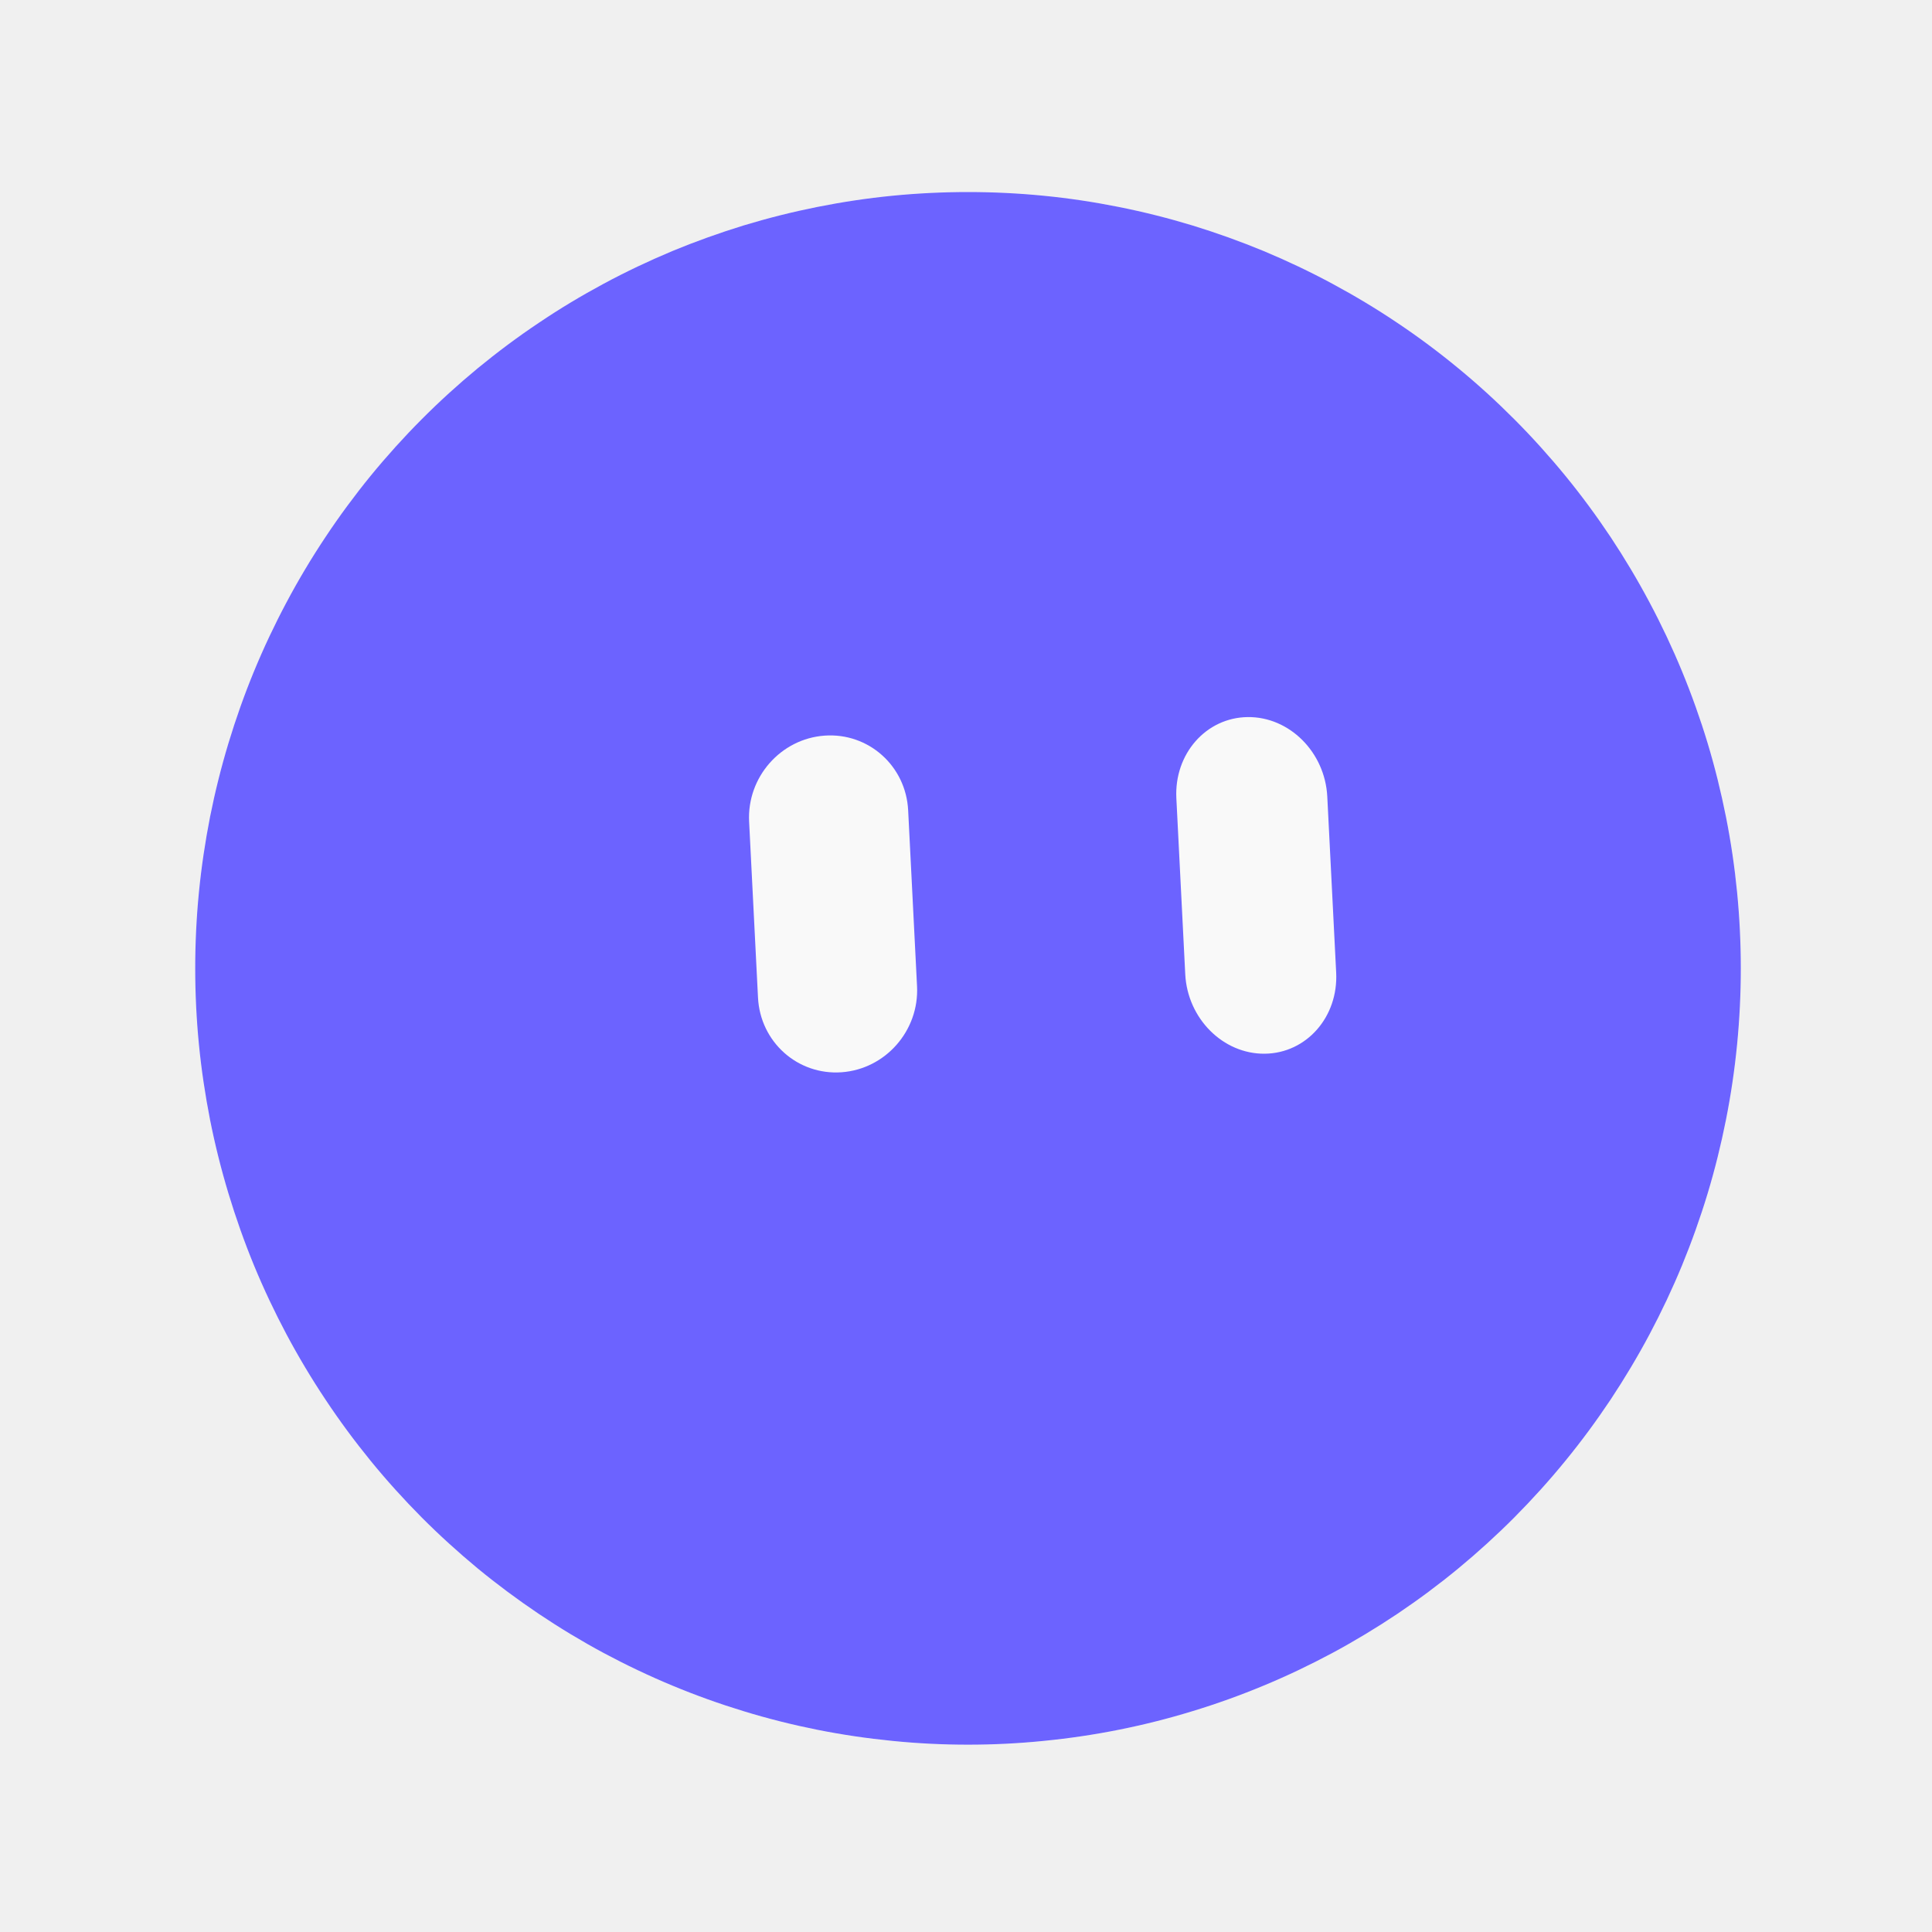
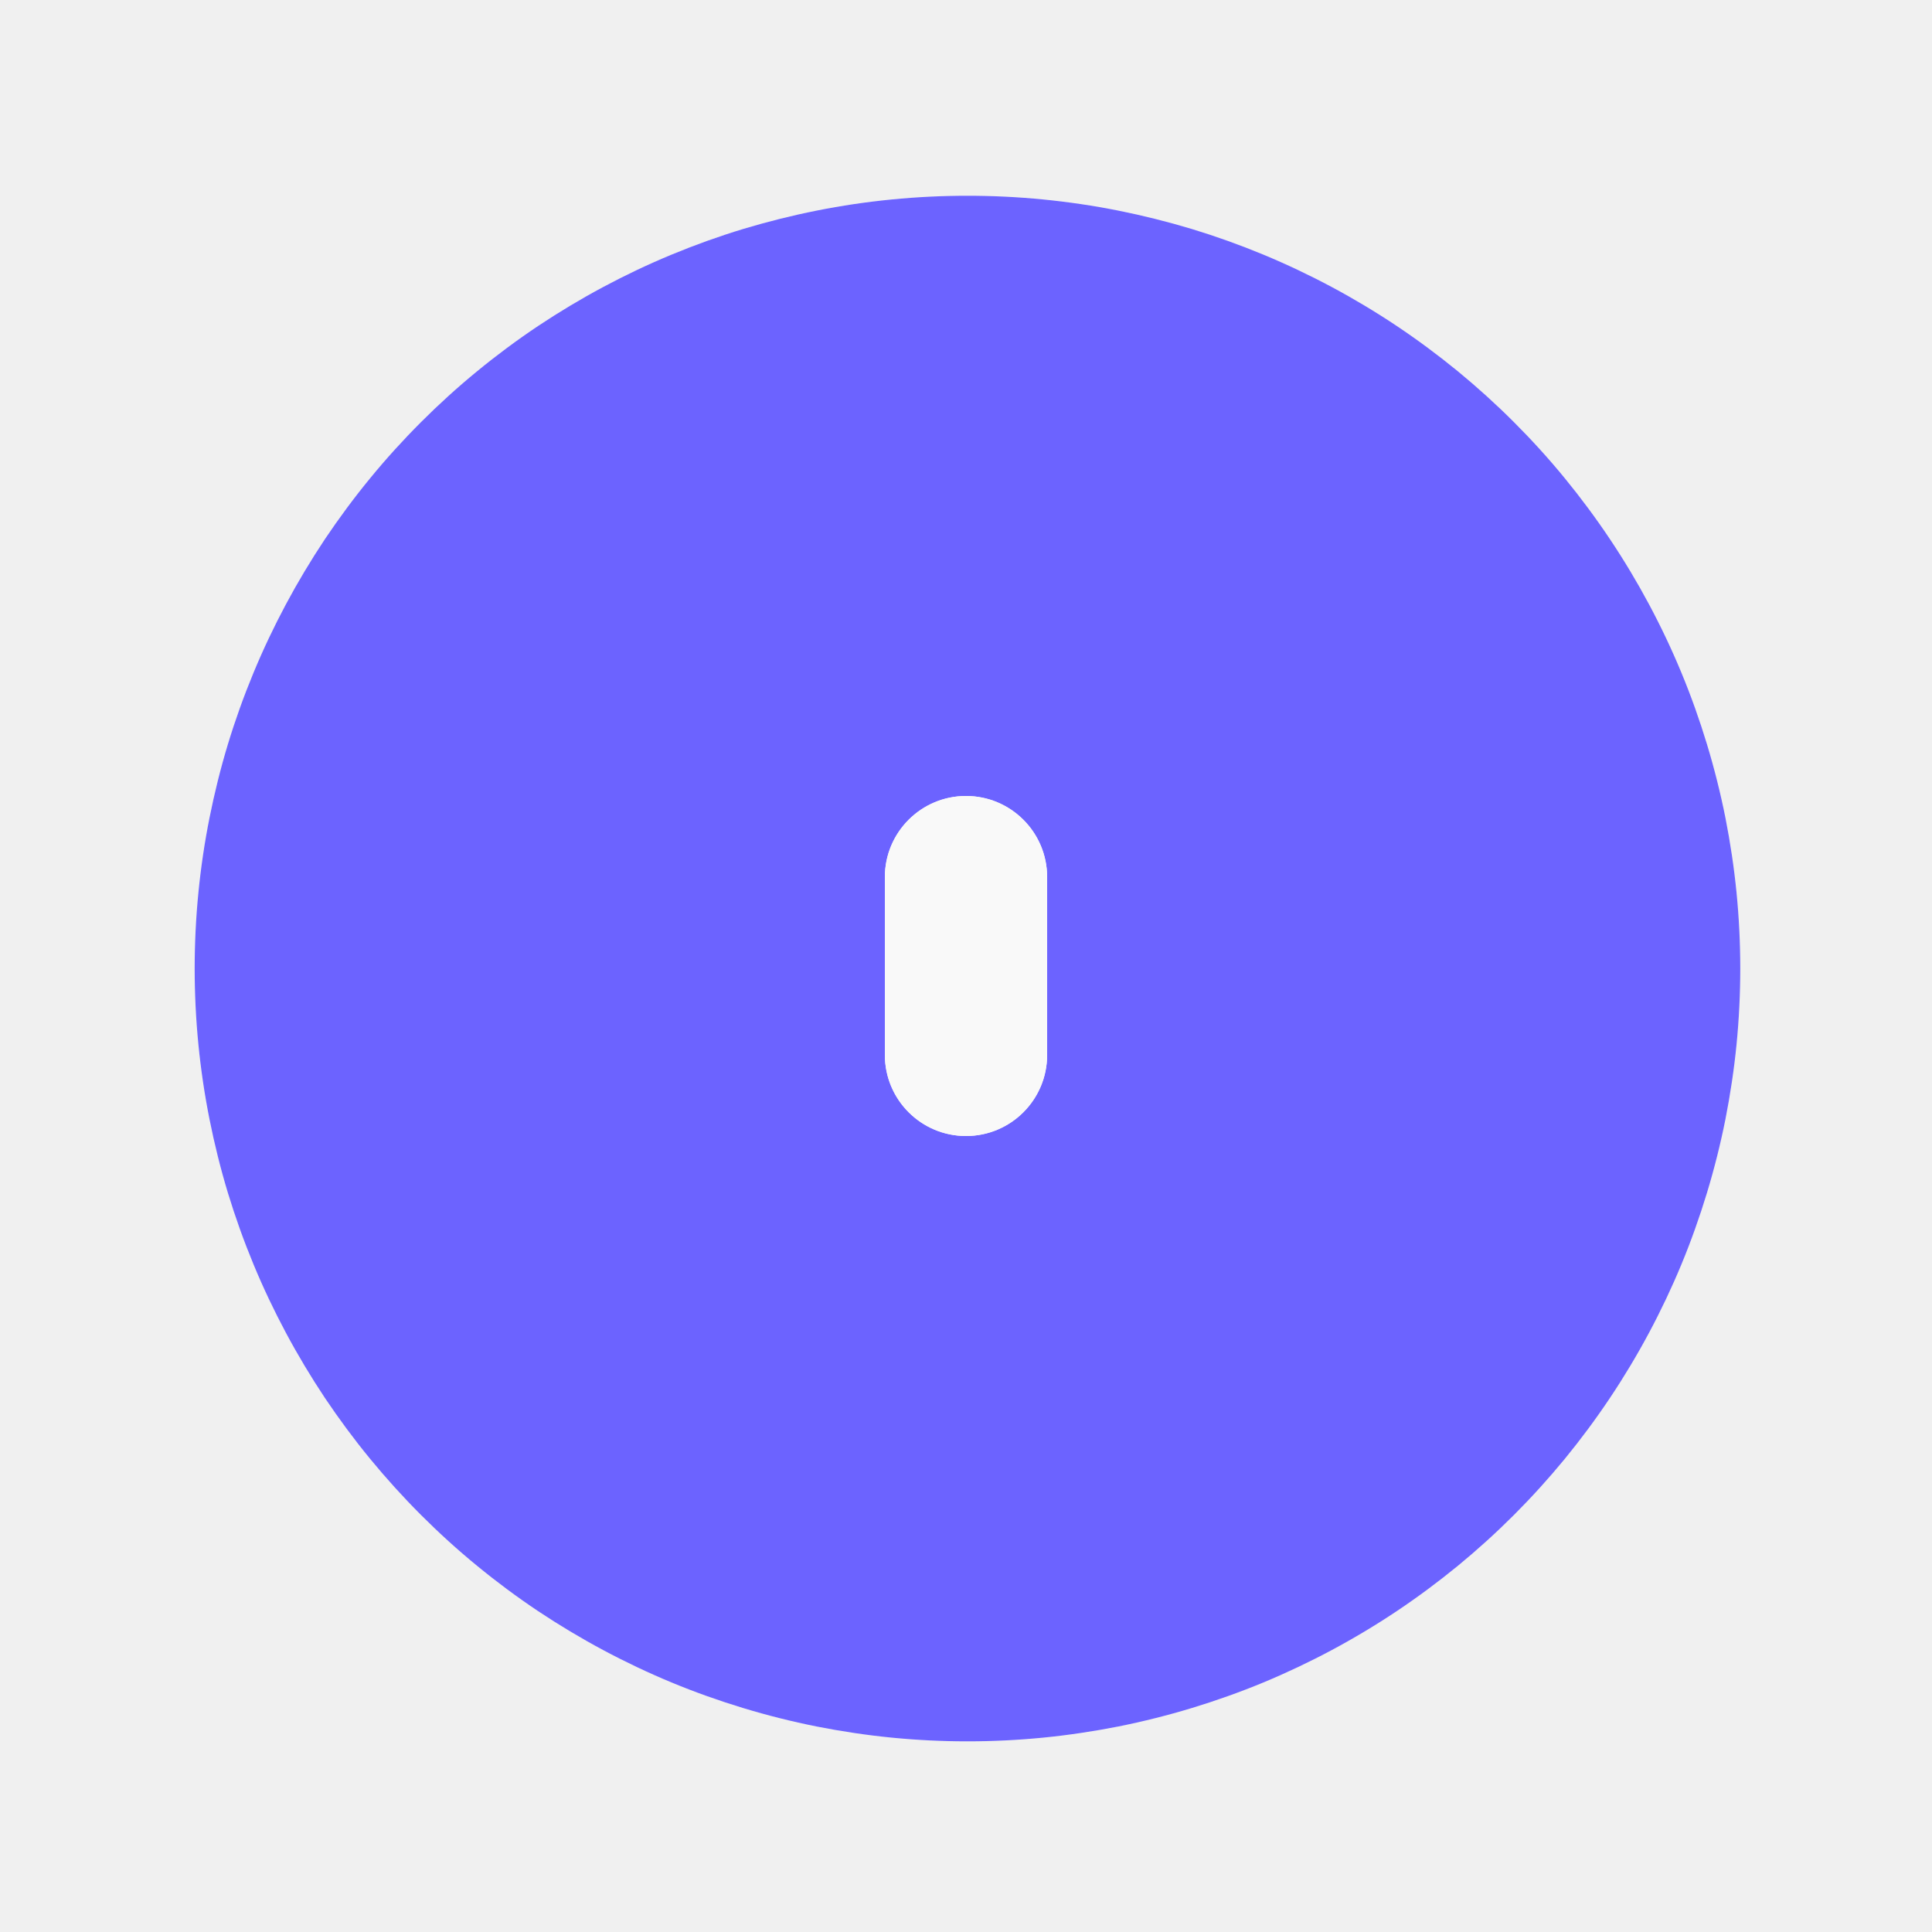
- <svg xmlns="http://www.w3.org/2000/svg" width="250" height="250" viewBox="-125 -125 250 250" role="img" aria-label="Ombre AI avatar">
+ <svg xmlns="http://www.w3.org/2000/svg" width="250" height="250" viewBox="-125 -125 250 250" role="img" aria-label="Animated bloub avatar">
  <defs>
-     <mask id="ombre-avatar-mask" maskUnits="userSpaceOnUse" x="-158" y="-158" width="316" height="316">
-       <path d="M100.26 0.3C100.26 3.58 100.1 6.88 99.78 10.15C99.46 13.42 98.98 16.68 98.34 19.9C97.7 23.12 96.91 26.32 95.96 29.46C95.01 32.6 93.9 35.71 92.65 38.75C91.4 41.78 89.99 44.76 88.45 47.66C86.91 50.55 85.22 53.38 83.41 56.11C81.59 58.84 79.64 61.49 77.56 64.03C75.49 66.57 73.28 69.01 70.97 71.34C68.66 73.66 66.23 75.87 63.7 77.96C61.18 80.04 58.54 82 55.82 83.83C53.1 85.65 50.28 87.35 47.4 88.9C44.52 90.44 41.55 91.86 38.53 93.11C35.51 94.37 32.42 95.48 29.29 96.43C26.16 97.39 22.98 98.19 19.77 98.83C16.57 99.47 13.32 99.95 10.06 100.27C6.81 100.6 3.53 100.76 0.26 100.76C-3 100.76 -6.29 100.6 -9.54 100.27C-12.79 99.95 -16.04 99.47 -19.25 98.83C-22.45 98.19 -25.64 97.39 -28.77 96.43C-31.89 95.48 -34.99 94.37 -38.01 93.11C-41.02 91.86 -44 90.44 -46.88 88.9C-49.76 87.35 -52.58 85.65 -55.29 83.83C-58.01 82 -60.65 80.04 -63.18 77.96C-65.7 75.87 -68.14 73.66 -70.45 71.34C-72.76 69.01 -74.97 66.57 -77.04 64.03C-79.11 61.49 -81.07 58.84 -82.88 56.11C-84.7 53.38 -86.39 50.55 -87.93 47.66C-89.47 44.76 -90.88 41.78 -92.13 38.75C-93.38 35.71 -94.48 32.6 -95.43 29.46C-96.38 26.32 -97.18 23.12 -97.82 19.9C-98.45 16.68 -98.94 13.42 -99.26 10.15C-99.58 6.88 -99.74 3.58 -99.74 0.3C-99.74 -2.98 -99.58 -6.28 -99.26 -9.54C-98.94 -12.81 -98.45 -16.08 -97.82 -19.3C-97.18 -22.51 -96.38 -25.72 -95.43 -28.86C-94.48 -32 -93.38 -35.11 -92.13 -38.14C-90.88 -41.17 -89.47 -44.16 -87.93 -47.05C-86.39 -49.95 -84.7 -52.78 -82.88 -55.51C-81.07 -58.24 -79.11 -60.89 -77.04 -63.43C-74.97 -65.96 -72.76 -68.41 -70.45 -70.73C-68.14 -73.05 -65.7 -75.27 -63.18 -77.35C-60.65 -79.43 -58.01 -81.4 -55.29 -83.22C-52.58 -85.05 -49.76 -86.74 -46.88 -88.29C-44 -89.84 -41.02 -91.25 -38.01 -92.51C-34.99 -93.76 -31.89 -94.87 -28.77 -95.83C-25.64 -96.78 -22.45 -97.58 -19.25 -98.22C-16.04 -98.86 -12.79 -99.35 -9.54 -99.67C-6.29 -99.99 -3 -100.15 0.26 -100.15C3.53 -100.15 6.81 -99.99 10.06 -99.67C13.32 -99.35 16.57 -98.86 19.77 -98.22C22.98 -97.58 26.16 -96.78 29.29 -95.83C32.42 -94.87 35.51 -93.76 38.53 -92.51C41.55 -91.25 44.52 -89.84 47.4 -88.29C50.28 -86.74 53.1 -85.05 55.82 -83.22C58.54 -81.4 61.18 -79.43 63.7 -77.35C66.23 -75.27 68.66 -73.05 70.97 -70.73C73.28 -68.41 75.49 -65.96 77.56 -63.43C79.64 -60.89 81.59 -58.24 83.41 -55.51C85.22 -52.78 86.91 -49.95 88.45 -47.05C89.99 -44.16 91.4 -41.17 92.65 -38.14C93.9 -35.11 95.01 -32 95.96 -28.86C96.91 -25.72 97.7 -22.51 98.34 -19.3C98.98 -16.08 99.46 -12.81 99.78 -9.54C100.1 -6.28 100.26 -2.98 100.26 0.3Z" fill="#fff" />
-       <path d="M-10.5 -11.5A10.5 10.5 0 0 1 0 -22L0 -22A10.5 10.5 0 0 1 10.5 -11.5L10.5 11.5A10.5 10.5 0 0 1 0 22L0 22A10.5 10.5 0 0 1 -10.5 11.5Z" transform="matrix(0.98,-0.07,0.05,0.99,-17.2,-8.03)" opacity="1" fill="#000" />
-       <path d="M-10.5 -11.5A10.5 10.5 0 0 1 0 -22L0 -22A10.5 10.5 0 0 1 10.5 -11.5L10.5 11.5A10.5 10.5 0 0 1 0 22L0 22A10.5 10.5 0 0 1 -10.5 11.5Z" transform="matrix(0.93,-0.01,0.05,0.99,37.56,-10.43)" opacity="1" fill="#000" />
+     <mask id="bot-mask-adyji6" maskUnits="userSpaceOnUse" x="-158" y="-158" width="316" height="316">
+       <path d="M100.19 0.33C100.19 3.6 100.03 6.88 99.71 10.13C99.39 13.38 98.9 16.63 98.27 19.84C97.63 23.04 96.83 26.23 95.88 29.36C94.93 32.48 93.83 35.58 92.58 38.6C91.33 41.62 89.92 44.59 88.38 47.47C86.84 50.35 85.15 53.17 83.33 55.89C81.52 58.6 79.56 61.24 77.49 63.77C75.42 66.29 73.21 68.73 70.9 71.04C68.59 73.35 66.15 75.56 63.63 77.63C61.1 79.7 58.46 81.66 55.74 83.48C53.03 85.29 50.21 86.98 47.33 88.52C44.45 90.06 41.47 91.47 38.46 92.72C35.44 93.97 32.34 95.07 29.22 96.02C26.09 96.97 22.9 97.77 19.7 98.41C16.49 99.04 13.24 99.53 9.99 99.85C6.74 100.17 3.45 100.33 0.19 100.33C-3.08 100.33 -6.36 100.17 -9.61 99.85C-12.87 99.53 -16.12 99.04 -19.32 98.41C-22.53 97.77 -25.71 96.97 -28.84 96.02C-31.97 95.07 -35.06 93.97 -38.08 92.72C-41.1 91.47 -44.07 90.06 -46.95 88.52C-49.83 86.98 -52.65 85.29 -55.37 83.48C-58.09 81.66 -60.73 79.7 -63.25 77.63C-65.78 75.56 -68.21 73.35 -70.52 71.04C-72.83 68.73 -75.04 66.29 -77.11 63.77C-79.19 61.24 -81.14 58.6 -82.96 55.89C-84.77 53.17 -86.46 50.35 -88 47.47C-89.54 44.59 -90.95 41.62 -92.2 38.6C-93.45 35.58 -94.56 32.48 -95.51 29.36C-96.46 26.23 -97.25 23.04 -97.89 19.84C-98.53 16.63 -99.01 13.38 -99.33 10.13C-99.65 6.88 -99.81 3.6 -99.81 0.33C-99.81 -2.94 -99.65 -6.22 -99.33 -9.47C-99.01 -12.72 -98.53 -15.98 -97.89 -19.18C-97.25 -22.38 -96.46 -25.57 -95.51 -28.7C-94.56 -31.83 -93.45 -34.92 -92.2 -37.94C-90.95 -40.96 -89.54 -43.93 -88 -46.81C-86.46 -49.69 -84.77 -52.51 -82.96 -55.23C-81.14 -57.94 -79.19 -60.58 -77.11 -63.11C-75.04 -65.64 -72.83 -68.07 -70.52 -70.38C-68.21 -72.69 -65.78 -74.9 -63.25 -76.97C-60.73 -79.04 -58.09 -81 -55.37 -82.82C-52.65 -84.63 -49.83 -86.32 -46.95 -87.86C-44.07 -89.4 -41.1 -90.81 -38.08 -92.06C-35.06 -93.31 -31.97 -94.42 -28.84 -95.37C-25.71 -96.31 -22.53 -97.11 -19.32 -97.75C-16.12 -98.39 -12.87 -98.87 -9.61 -99.19C-6.36 -99.51 -3.08 -99.67 0.19 -99.67C3.45 -99.67 6.74 -99.51 9.99 -99.19C13.24 -98.87 16.49 -98.39 19.7 -97.75C22.9 -97.11 26.09 -96.31 29.22 -95.37C32.34 -94.42 35.44 -93.31 38.46 -92.06C41.47 -90.81 44.45 -89.4 47.33 -87.86C50.21 -86.32 53.03 -84.63 55.74 -82.82C58.46 -81 61.1 -79.04 63.63 -76.97C66.15 -74.9 68.59 -72.69 70.9 -70.38C73.21 -68.07 75.42 -65.64 77.49 -63.11C79.56 -60.58 81.52 -57.94 83.33 -55.23C85.15 -52.51 86.84 -49.69 88.38 -46.81C89.92 -43.93 91.33 -40.96 92.58 -37.94C93.83 -34.92 94.93 -31.83 95.88 -28.7C96.83 -25.57 97.63 -22.38 98.27 -19.18C98.9 -15.98 99.39 -12.72 99.71 -9.47C100.03 -6.22 100.19 -2.94 100.19 0.33Z" fill="#fff" />
+       <path d="M-10.5 -11.5A10.5 10.5 0 0 1 0 -22L0 -22A10.5 10.5 0 0 1 10.5 -11.5L10.5 11.5A10.5 10.5 0 0 1 0 22L0 22A10.5 10.5 0 0 1 -10.5 11.5Z" class="oeil0" opacity="1" fill="#000" />
+       <path d="M-10.5 -11.5A10.5 10.5 0 0 1 0 -22L0 -22A10.5 10.5 0 0 1 10.5 -11.5L10.5 11.5A10.5 10.5 0 0 1 0 22L0 22A10.5 10.5 0 0 1 -10.5 11.5Z" class="oeil1" opacity="1" fill="#000" />
    </mask>
  </defs>
  <g fill="none" stroke-linecap="round" />
  <g opacity="1">
-     <path d="M100.26 0.3C100.26 3.58 100.1 6.88 99.78 10.15C99.46 13.42 98.98 16.68 98.34 19.9C97.7 23.12 96.91 26.32 95.96 29.46C95.01 32.6 93.9 35.71 92.65 38.75C91.4 41.78 89.99 44.76 88.45 47.66C86.91 50.55 85.22 53.38 83.41 56.11C81.59 58.84 79.64 61.49 77.56 64.03C75.49 66.57 73.28 69.01 70.97 71.34C68.66 73.66 66.23 75.87 63.7 77.96C61.18 80.04 58.54 82 55.82 83.83C53.1 85.65 50.28 87.35 47.4 88.9C44.52 90.44 41.55 91.86 38.53 93.11C35.51 94.37 32.42 95.48 29.29 96.43C26.16 97.39 22.98 98.19 19.77 98.83C16.57 99.47 13.32 99.95 10.06 100.27C6.81 100.6 3.53 100.76 0.26 100.76C-3 100.76 -6.29 100.6 -9.54 100.27C-12.79 99.95 -16.04 99.47 -19.25 98.83C-22.45 98.19 -25.64 97.39 -28.77 96.43C-31.89 95.48 -34.99 94.37 -38.01 93.11C-41.02 91.86 -44 90.44 -46.88 88.9C-49.76 87.35 -52.58 85.65 -55.29 83.83C-58.01 82 -60.65 80.04 -63.18 77.96C-65.7 75.87 -68.14 73.66 -70.45 71.34C-72.76 69.01 -74.97 66.57 -77.04 64.03C-79.11 61.49 -81.07 58.84 -82.88 56.11C-84.7 53.38 -86.39 50.55 -87.93 47.66C-89.47 44.76 -90.88 41.78 -92.13 38.75C-93.38 35.71 -94.48 32.6 -95.43 29.46C-96.38 26.32 -97.18 23.12 -97.82 19.9C-98.45 16.68 -98.94 13.42 -99.26 10.15C-99.58 6.88 -99.74 3.58 -99.74 0.3C-99.74 -2.98 -99.58 -6.28 -99.26 -9.54C-98.94 -12.81 -98.45 -16.08 -97.82 -19.3C-97.18 -22.51 -96.38 -25.72 -95.43 -28.86C-94.48 -32 -93.38 -35.11 -92.13 -38.14C-90.88 -41.17 -89.47 -44.16 -87.93 -47.05C-86.39 -49.95 -84.7 -52.78 -82.88 -55.51C-81.07 -58.24 -79.11 -60.89 -77.04 -63.43C-74.97 -65.96 -72.76 -68.41 -70.45 -70.73C-68.14 -73.05 -65.7 -75.27 -63.18 -77.35C-60.65 -79.43 -58.01 -81.4 -55.29 -83.22C-52.58 -85.05 -49.76 -86.74 -46.88 -88.29C-44 -89.84 -41.02 -91.25 -38.01 -92.51C-34.99 -93.76 -31.89 -94.87 -28.77 -95.83C-25.64 -96.78 -22.45 -97.58 -19.25 -98.22C-16.04 -98.86 -12.79 -99.35 -9.54 -99.67C-6.29 -99.99 -3 -100.15 0.26 -100.15C3.53 -100.15 6.81 -99.99 10.06 -99.67C13.32 -99.35 16.57 -98.86 19.77 -98.22C22.98 -97.58 26.16 -96.78 29.29 -95.83C32.42 -94.87 35.51 -93.76 38.53 -92.51C41.55 -91.25 44.52 -89.84 47.4 -88.29C50.28 -86.74 53.1 -85.05 55.82 -83.22C58.54 -81.4 61.18 -79.43 63.7 -77.35C66.23 -75.27 68.66 -73.05 70.97 -70.73C73.28 -68.41 75.49 -65.96 77.56 -63.43C79.64 -60.89 81.59 -58.24 83.41 -55.51C85.22 -52.78 86.91 -49.95 88.45 -47.05C89.99 -44.16 91.4 -41.17 92.65 -38.14C93.9 -35.11 95.01 -32 95.96 -28.86C96.91 -25.72 97.7 -22.51 98.34 -19.3C98.98 -16.08 99.46 -12.81 99.78 -9.54C100.1 -6.28 100.26 -2.98 100.26 0.3Z" fill="#f9f9f9" />
-     <g mask="url(#ombre-avatar-mask)">
+     <path d="M100.19 0.33C100.19 3.6 100.03 6.88 99.71 10.13C99.39 13.38 98.9 16.63 98.27 19.84C97.63 23.04 96.83 26.23 95.88 29.36C94.93 32.48 93.83 35.58 92.58 38.6C91.33 41.62 89.92 44.59 88.38 47.47C86.84 50.35 85.15 53.17 83.33 55.89C81.52 58.6 79.56 61.24 77.49 63.77C75.42 66.29 73.21 68.73 70.9 71.04C68.59 73.35 66.15 75.56 63.63 77.63C61.1 79.7 58.46 81.66 55.74 83.48C53.03 85.29 50.21 86.98 47.33 88.52C44.45 90.06 41.47 91.47 38.46 92.72C35.44 93.97 32.34 95.07 29.22 96.02C26.09 96.97 22.9 97.77 19.7 98.41C16.49 99.04 13.24 99.53 9.99 99.85C6.74 100.17 3.45 100.33 0.19 100.33C-3.08 100.33 -6.36 100.17 -9.61 99.85C-12.87 99.53 -16.12 99.04 -19.32 98.41C-22.53 97.77 -25.71 96.97 -28.84 96.02C-31.97 95.07 -35.06 93.97 -38.08 92.72C-41.1 91.47 -44.07 90.06 -46.95 88.52C-49.83 86.98 -52.65 85.29 -55.37 83.48C-58.09 81.66 -60.73 79.7 -63.25 77.63C-65.78 75.56 -68.21 73.35 -70.52 71.04C-72.83 68.73 -75.04 66.29 -77.11 63.77C-79.19 61.24 -81.14 58.6 -82.96 55.89C-84.77 53.17 -86.46 50.35 -88 47.47C-89.54 44.59 -90.95 41.62 -92.2 38.6C-93.45 35.58 -94.56 32.48 -95.51 29.36C-96.46 26.23 -97.25 23.04 -97.89 19.84C-98.53 16.63 -99.01 13.38 -99.33 10.13C-99.65 6.88 -99.81 3.6 -99.81 0.33C-99.81 -2.94 -99.65 -6.22 -99.33 -9.47C-99.01 -12.72 -98.53 -15.98 -97.89 -19.18C-97.25 -22.38 -96.46 -25.57 -95.51 -28.7C-94.56 -31.83 -93.45 -34.92 -92.2 -37.94C-90.95 -40.96 -89.54 -43.93 -88 -46.81C-86.46 -49.69 -84.77 -52.51 -82.96 -55.23C-81.14 -57.94 -79.19 -60.58 -77.11 -63.11C-75.04 -65.64 -72.83 -68.07 -70.52 -70.38C-68.21 -72.69 -65.78 -74.9 -63.25 -76.97C-60.73 -79.04 -58.09 -81 -55.37 -82.82C-52.65 -84.63 -49.83 -86.32 -46.95 -87.86C-44.07 -89.4 -41.1 -90.81 -38.08 -92.06C-35.06 -93.31 -31.97 -94.42 -28.84 -95.37C-25.71 -96.31 -22.53 -97.11 -19.32 -97.75C-16.12 -98.39 -12.87 -98.87 -9.61 -99.19C-6.36 -99.51 -3.08 -99.67 0.19 -99.67C3.45 -99.67 6.74 -99.51 9.99 -99.19C13.24 -98.87 16.49 -98.39 19.7 -97.75C22.9 -97.11 26.09 -96.31 29.22 -95.37C32.34 -94.42 35.44 -93.31 38.46 -92.06C41.47 -90.81 44.45 -89.4 47.33 -87.86C50.21 -86.32 53.03 -84.63 55.74 -82.82C58.46 -81 61.1 -79.04 63.63 -76.97C66.15 -74.9 68.59 -72.69 70.9 -70.38C73.21 -68.07 75.42 -65.64 77.49 -63.11C79.56 -60.58 81.52 -57.94 83.33 -55.23C85.15 -52.51 86.84 -49.69 88.38 -46.81C89.92 -43.93 91.33 -40.96 92.58 -37.94C93.83 -34.92 94.93 -31.83 95.88 -28.7C96.83 -25.57 97.63 -22.38 98.27 -19.18C98.9 -15.98 99.39 -12.72 99.71 -9.47C100.03 -6.22 100.19 -2.94 100.19 0.33Z" fill="#f9f9f9" />
+     <g mask="url(#bot-mask-adyji6)">
      <rect x="-158" y="-158" width="316" height="316" fill="#6c63ff" />
    </g>
  </g>
  <g />
  <g fill="none" stroke-linecap="round" />
+   <style>.oeil0,.oeil1{transform-box:view-box;transform-origin:0 0;animation-duration:2.967s;animation-iteration-count:infinite;animation-timing-function:linear;animation-direction:alternate}.oeil0{animation-name:oeil0}.oeil1{animation-name:oeil1}@keyframes oeil0{0%{transform:matrix(0.98,-0.1,0.08,0.99,-15.24,-9.69)}1.124%{transform:matrix(0.98,-0.1,0.08,0.99,-15.26,-9.63)}2.247%{transform:matrix(0.98,-0.1,0.09,0.99,-15.29,-9.57)}3.371%{transform:matrix(0.98,-0.1,0.09,0.99,-15.33,-9.52)}4.494%{transform:matrix(0.98,-0.1,0.09,0.99,-15.37,-9.47)}5.618%{transform:matrix(0.98,-0.1,0.09,0.99,-15.42,-9.43)}6.742%{transform:matrix(0.98,-0.1,0.09,0.99,-15.48,-9.39)}7.865%{transform:matrix(0.98,-0.1,0.09,0.99,-15.55,-9.36)}8.989%{transform:matrix(0.98,-0.1,0.09,0.99,-15.63,-9.34)}10.112%{transform:matrix(0.98,-0.1,0.09,0.99,-15.71,-9.32)}11.236%{transform:matrix(0.98,-0.1,0.09,0.99,-15.8,-9.3)}12.36%{transform:matrix(0.98,-0.1,0.09,0.99,-15.89,-9.29)}13.483%{transform:matrix(0.98,-0.1,0.09,0.99,-15.99,-9.29)}14.607%{transform:matrix(0.98,-0.1,0.09,0.99,-16.09,-9.29)}15.73%{transform:matrix(0.98,-0.1,0.09,0.99,-16.19,-9.29)}16.854%{transform:matrix(0.98,-0.1,0.09,0.99,-16.29,-9.29)}17.978%{transform:matrix(0.98,-0.1,0.09,0.99,-16.39,-9.3)}19.101%{transform:matrix(0.98,-0.1,0.09,0.99,-16.48,-9.31)}20.225%{transform:matrix(0.98,-0.1,0.09,0.99,-16.57,-9.31)}21.348%{transform:matrix(0.98,-0.1,0.09,0.99,-16.66,-9.32)}22.472%{transform:matrix(0.98,-0.1,0.09,0.99,-16.74,-9.32)}23.596%{transform:matrix(0.98,-0.1,0.09,0.99,-16.81,-9.32)}24.719%{transform:matrix(0.98,-0.1,0.09,0.99,-16.88,-9.32)}25.843%{transform:matrix(0.98,-0.1,0.09,0.99,-16.95,-9.31)}26.966%{transform:matrix(0.98,-0.1,0.09,0.99,-17,-9.3)}28.09%{transform:matrix(0.98,-0.1,0.09,0.99,-17.06,-9.29)}29.213%{transform:matrix(0.98,-0.1,0.09,0.99,-17.11,-9.27)}30.337%{transform:matrix(0.98,-0.1,0.09,0.99,-17.16,-9.25)}31.461%{transform:matrix(0.98,-0.1,0.09,0.99,-17.2,-9.22)}32.584%{transform:matrix(0.98,-0.1,0.09,0.99,-17.25,-9.18)}33.708%{transform:matrix(0.98,-0.1,0.09,0.99,-17.3,-9.14)}34.831%{transform:matrix(0.98,-0.1,0.09,0.99,-17.35,-9.1)}35.955%{transform:matrix(0.98,-0.1,0.09,0.99,-17.41,-9.05)}37.079%{transform:matrix(0.98,-0.1,0.09,0.99,-17.47,-9)}38.202%{transform:matrix(0.98,-0.1,0.09,0.99,-17.53,-8.94)}39.326%{transform:matrix(0.98,-0.1,0.09,0.99,-17.61,-8.88)}40.449%{transform:matrix(0.98,-0.1,0.09,0.99,-17.69,-8.82)}41.573%{transform:matrix(0.98,-0.1,0.09,0.99,-17.78,-8.76)}42.697%{transform:matrix(0.98,-0.1,0.09,0.99,-17.88,-8.7)}43.82%{transform:matrix(0.98,-0.1,0.09,0.99,-17.99,-8.63)}44.944%{transform:matrix(0.98,-0.1,0.09,0.99,-18.11,-8.57)}46.067%{transform:matrix(0.98,-0.1,0.09,0.99,-18.24,-8.51)}47.191%{transform:matrix(0.98,-0.1,0.09,0.99,-18.37,-8.44)}48.315%{transform:matrix(0.98,-0.06,0.09,0.61,-18.51,-8.38)}49.438%{transform:matrix(0.98,-0.02,0.09,0.22,-18.65,-8.32)}50.562%{transform:matrix(0.98,-0.02,0.09,0.24,-18.79,-8.26)}51.685%{transform:matrix(0.98,-0.06,0.09,0.55,-18.93,-8.21)}52.809%{transform:matrix(0.98,-0.09,0.09,0.87,-19.07,-8.16)}53.933%{transform:matrix(0.98,-0.1,0.09,0.99,-19.2,-8.1)}55.056%{transform:matrix(0.98,-0.1,0.09,0.99,-19.32,-8.05)}56.18%{transform:matrix(0.98,-0.1,0.09,0.99,-19.43,-8)}57.303%{transform:matrix(0.98,-0.1,0.09,0.99,-19.52,-7.96)}58.427%{transform:matrix(0.98,-0.1,0.09,0.99,-19.6,-7.91)}59.551%{transform:matrix(0.98,-0.1,0.09,0.99,-19.66,-7.86)}60.674%{transform:matrix(0.98,-0.1,0.09,0.99,-19.7,-7.81)}61.798%{transform:matrix(0.98,-0.1,0.09,0.99,-19.72,-7.76)}62.921%{transform:matrix(0.98,-0.1,0.09,0.99,-19.71,-7.7)}64.045%{transform:matrix(0.98,-0.1,0.09,0.99,-19.67,-7.64)}65.169%{transform:matrix(0.98,-0.1,0.09,0.99,-19.62,-7.58)}66.292%{transform:matrix(0.98,-0.1,0.09,0.99,-19.53,-7.51)}67.416%{transform:matrix(0.98,-0.1,0.09,0.99,-19.42,-7.44)}68.539%{transform:matrix(0.98,-0.1,0.09,0.99,-19.29,-7.36)}69.663%{transform:matrix(0.98,-0.1,0.09,0.99,-19.13,-7.27)}70.787%{transform:matrix(0.98,-0.1,0.09,0.99,-18.95,-7.18)}71.91%{transform:matrix(0.98,-0.1,0.09,0.99,-18.76,-7.08)}73.034%{transform:matrix(0.98,-0.1,0.09,0.99,-18.55,-6.97)}74.157%{transform:matrix(0.98,-0.1,0.09,0.99,-18.32,-6.85)}75.281%{transform:matrix(0.98,-0.1,0.09,0.99,-18.08,-6.73)}76.404%{transform:matrix(0.98,-0.1,0.09,0.99,-17.84,-6.6)}77.528%{transform:matrix(0.98,-0.1,0.09,0.99,-17.6,-6.46)}78.652%{transform:matrix(0.98,-0.1,0.09,0.99,-17.35,-6.31)}79.775%{transform:matrix(0.98,-0.1,0.09,0.99,-17.11,-6.17)}80.899%{transform:matrix(0.98,-0.1,0.09,0.99,-16.88,-6.01)}82.022%{transform:matrix(0.98,-0.1,0.09,0.99,-16.65,-5.86)}83.146%{transform:matrix(0.98,-0.1,0.09,0.99,-16.45,-5.7)}84.27%{transform:matrix(0.98,-0.1,0.09,0.99,-16.25,-5.54)}85.393%{transform:matrix(0.98,-0.1,0.09,0.99,-16.08,-5.39)}86.517%{transform:matrix(0.98,-0.1,0.09,0.99,-15.93,-5.23)}87.64%{transform:matrix(0.98,-0.1,0.09,0.99,-15.8,-5.09)}88.764%{transform:matrix(0.98,-0.1,0.09,0.99,-15.7,-4.94)}89.888%{transform:matrix(0.98,-0.1,0.09,0.99,-15.62,-4.81)}91.011%{transform:matrix(0.98,-0.1,0.09,0.99,-15.56,-4.69)}92.135%{transform:matrix(0.98,-0.1,0.09,0.99,-15.53,-4.57)}93.258%{transform:matrix(0.98,-0.1,0.09,0.99,-15.53,-4.47)}94.382%{transform:matrix(0.98,-0.1,0.09,0.99,-15.54,-4.38)}95.506%{transform:matrix(0.98,-0.1,0.09,0.99,-15.58,-4.31)}96.629%{transform:matrix(0.98,-0.1,0.09,0.99,-15.64,-4.26)}97.753%{transform:matrix(0.98,-0.1,0.09,0.99,-15.72,-4.22)}98.876%{transform:matrix(0.98,-0.1,0.09,0.99,-15.81,-4.2)}100%{transform:matrix(0.98,-0.1,0.09,0.99,-15.92,-4.19)}}@keyframes oeil1{0%{transform:matrix(0.92,-0.03,0.08,0.99,39.27,-13.51)}1.124%{transform:matrix(0.92,-0.03,0.08,0.99,39.25,-13.47)}2.247%{transform:matrix(0.92,-0.03,0.09,0.99,39.22,-13.42)}3.371%{transform:matrix(0.92,-0.03,0.09,0.99,39.19,-13.38)}4.494%{transform:matrix(0.92,-0.03,0.09,0.99,39.15,-13.35)}5.618%{transform:matrix(0.92,-0.03,0.09,0.99,39.1,-13.32)}6.742%{transform:matrix(0.92,-0.03,0.09,0.99,39.04,-13.3)}7.865%{transform:matrix(0.92,-0.03,0.09,0.99,38.97,-13.28)}8.989%{transform:matrix(0.92,-0.04,0.09,0.99,38.9,-13.26)}10.112%{transform:matrix(0.92,-0.04,0.09,0.99,38.82,-13.26)}11.236%{transform:matrix(0.92,-0.04,0.09,0.99,38.74,-13.25)}12.36%{transform:matrix(0.92,-0.04,0.09,0.99,38.65,-13.25)}13.483%{transform:matrix(0.92,-0.04,0.09,0.99,38.56,-13.26)}14.607%{transform:matrix(0.92,-0.04,0.09,0.99,38.47,-13.27)}15.73%{transform:matrix(0.92,-0.04,0.09,0.99,38.38,-13.28)}16.854%{transform:matrix(0.92,-0.04,0.09,0.99,38.28,-13.29)}17.978%{transform:matrix(0.92,-0.04,0.09,0.99,38.19,-13.31)}19.101%{transform:matrix(0.92,-0.04,0.09,0.99,38.1,-13.33)}20.225%{transform:matrix(0.92,-0.04,0.09,0.99,38.02,-13.34)}21.348%{transform:matrix(0.92,-0.04,0.09,0.99,37.93,-13.35)}22.472%{transform:matrix(0.92,-0.04,0.09,0.99,37.86,-13.37)}23.596%{transform:matrix(0.92,-0.04,0.09,0.99,37.79,-13.38)}24.719%{transform:matrix(0.92,-0.04,0.09,0.99,37.72,-13.38)}25.843%{transform:matrix(0.92,-0.04,0.09,0.99,37.66,-13.38)}26.966%{transform:matrix(0.92,-0.04,0.09,0.99,37.6,-13.38)}28.09%{transform:matrix(0.92,-0.04,0.09,0.99,37.55,-13.37)}29.213%{transform:matrix(0.92,-0.04,0.09,0.99,37.5,-13.36)}30.337%{transform:matrix(0.92,-0.04,0.09,0.99,37.46,-13.35)}31.461%{transform:matrix(0.92,-0.04,0.09,0.99,37.41,-13.32)}32.584%{transform:matrix(0.92,-0.04,0.09,0.99,37.37,-13.29)}33.708%{transform:matrix(0.92,-0.04,0.09,0.99,37.32,-13.26)}34.831%{transform:matrix(0.92,-0.04,0.09,0.99,37.27,-13.22)}35.955%{transform:matrix(0.92,-0.04,0.09,0.99,37.22,-13.18)}37.079%{transform:matrix(0.92,-0.04,0.09,0.99,37.16,-13.13)}38.202%{transform:matrix(0.92,-0.04,0.09,0.99,37.1,-13.08)}39.326%{transform:matrix(0.93,-0.04,0.09,0.99,37.03,-13.03)}40.449%{transform:matrix(0.93,-0.04,0.09,0.99,36.95,-12.97)}41.573%{transform:matrix(0.93,-0.04,0.09,0.99,36.87,-12.92)}42.697%{transform:matrix(0.93,-0.04,0.09,0.99,36.77,-12.86)}43.82%{transform:matrix(0.93,-0.04,0.09,0.99,36.67,-12.8)}44.944%{transform:matrix(0.93,-0.04,0.09,0.99,36.56,-12.74)}46.067%{transform:matrix(0.93,-0.04,0.09,0.99,36.44,-12.68)}47.191%{transform:matrix(0.93,-0.04,0.09,0.99,36.31,-12.62)}48.315%{transform:matrix(0.93,-0.03,0.09,0.61,36.18,-12.56)}49.438%{transform:matrix(0.93,-0.01,0.09,0.22,36.05,-12.51)}50.562%{transform:matrix(0.93,-0.01,0.09,0.24,35.92,-12.46)}51.685%{transform:matrix(0.93,-0.02,0.09,0.55,35.78,-12.4)}52.809%{transform:matrix(0.93,-0.04,0.09,0.87,35.65,-12.35)}53.933%{transform:matrix(0.93,-0.04,0.09,0.99,35.53,-12.31)}55.056%{transform:matrix(0.93,-0.04,0.09,0.99,35.41,-12.26)}56.18%{transform:matrix(0.93,-0.04,0.09,0.99,35.31,-12.21)}57.303%{transform:matrix(0.93,-0.04,0.09,0.99,35.22,-12.17)}58.427%{transform:matrix(0.93,-0.04,0.09,0.99,35.14,-12.12)}59.551%{transform:matrix(0.93,-0.04,0.09,0.99,35.09,-12.08)}60.674%{transform:matrix(0.93,-0.04,0.09,0.99,35.05,-12.03)}61.798%{transform:matrix(0.93,-0.05,0.09,0.99,35.04,-11.98)}62.921%{transform:matrix(0.93,-0.05,0.09,0.99,35.04,-11.93)}64.045%{transform:matrix(0.93,-0.05,0.09,0.99,35.07,-11.88)}65.169%{transform:matrix(0.93,-0.05,0.09,0.99,35.13,-11.82)}66.292%{transform:matrix(0.93,-0.05,0.09,0.99,35.21,-11.76)}67.416%{transform:matrix(0.93,-0.05,0.09,0.99,35.31,-11.69)}68.539%{transform:matrix(0.93,-0.05,0.09,0.99,35.44,-11.62)}69.663%{transform:matrix(0.93,-0.05,0.09,0.99,35.59,-11.54)}70.787%{transform:matrix(0.93,-0.05,0.09,0.99,35.76,-11.45)}71.91%{transform:matrix(0.93,-0.05,0.09,0.99,35.94,-11.35)}73.034%{transform:matrix(0.93,-0.05,0.09,0.99,36.14,-11.25)}74.157%{transform:matrix(0.93,-0.05,0.09,0.99,36.35,-11.14)}75.281%{transform:matrix(0.93,-0.05,0.09,0.99,36.58,-11.03)}76.404%{transform:matrix(0.93,-0.05,0.09,0.99,36.8,-10.9)}77.528%{transform:matrix(0.92,-0.05,0.09,0.99,37.03,-10.77)}78.652%{transform:matrix(0.92,-0.05,0.09,0.99,37.26,-10.64)}79.775%{transform:matrix(0.92,-0.05,0.09,0.99,37.49,-10.5)}80.899%{transform:matrix(0.92,-0.05,0.09,0.99,37.71,-10.36)}82.022%{transform:matrix(0.92,-0.05,0.09,0.99,37.92,-10.21)}83.146%{transform:matrix(0.92,-0.05,0.09,0.99,38.11,-10.06)}84.27%{transform:matrix(0.92,-0.05,0.09,0.99,38.29,-9.92)}85.393%{transform:matrix(0.92,-0.05,0.09,0.99,38.45,-9.77)}86.517%{transform:matrix(0.92,-0.06,0.09,0.99,38.59,-9.63)}87.64%{transform:matrix(0.92,-0.06,0.09,0.99,38.71,-9.5)}88.764%{transform:matrix(0.92,-0.06,0.09,0.99,38.81,-9.37)}89.888%{transform:matrix(0.92,-0.06,0.09,0.99,38.88,-9.25)}91.011%{transform:matrix(0.92,-0.06,0.09,0.99,38.93,-9.14)}92.135%{transform:matrix(0.92,-0.06,0.09,0.99,38.96,-9.04)}93.258%{transform:matrix(0.92,-0.06,0.09,0.99,38.96,-8.95)}94.382%{transform:matrix(0.92,-0.06,0.09,0.99,38.94,-8.88)}95.506%{transform:matrix(0.92,-0.06,0.09,0.99,38.91,-8.82)}96.629%{transform:matrix(0.92,-0.06,0.09,0.99,38.85,-8.78)}97.753%{transform:matrix(0.92,-0.06,0.09,0.99,38.78,-8.76)}98.876%{transform:matrix(0.92,-0.06,0.09,0.99,38.69,-8.76)}100%{transform:matrix(0.92,-0.06,0.09,0.99,38.59,-8.77)}}</style>
</svg>
